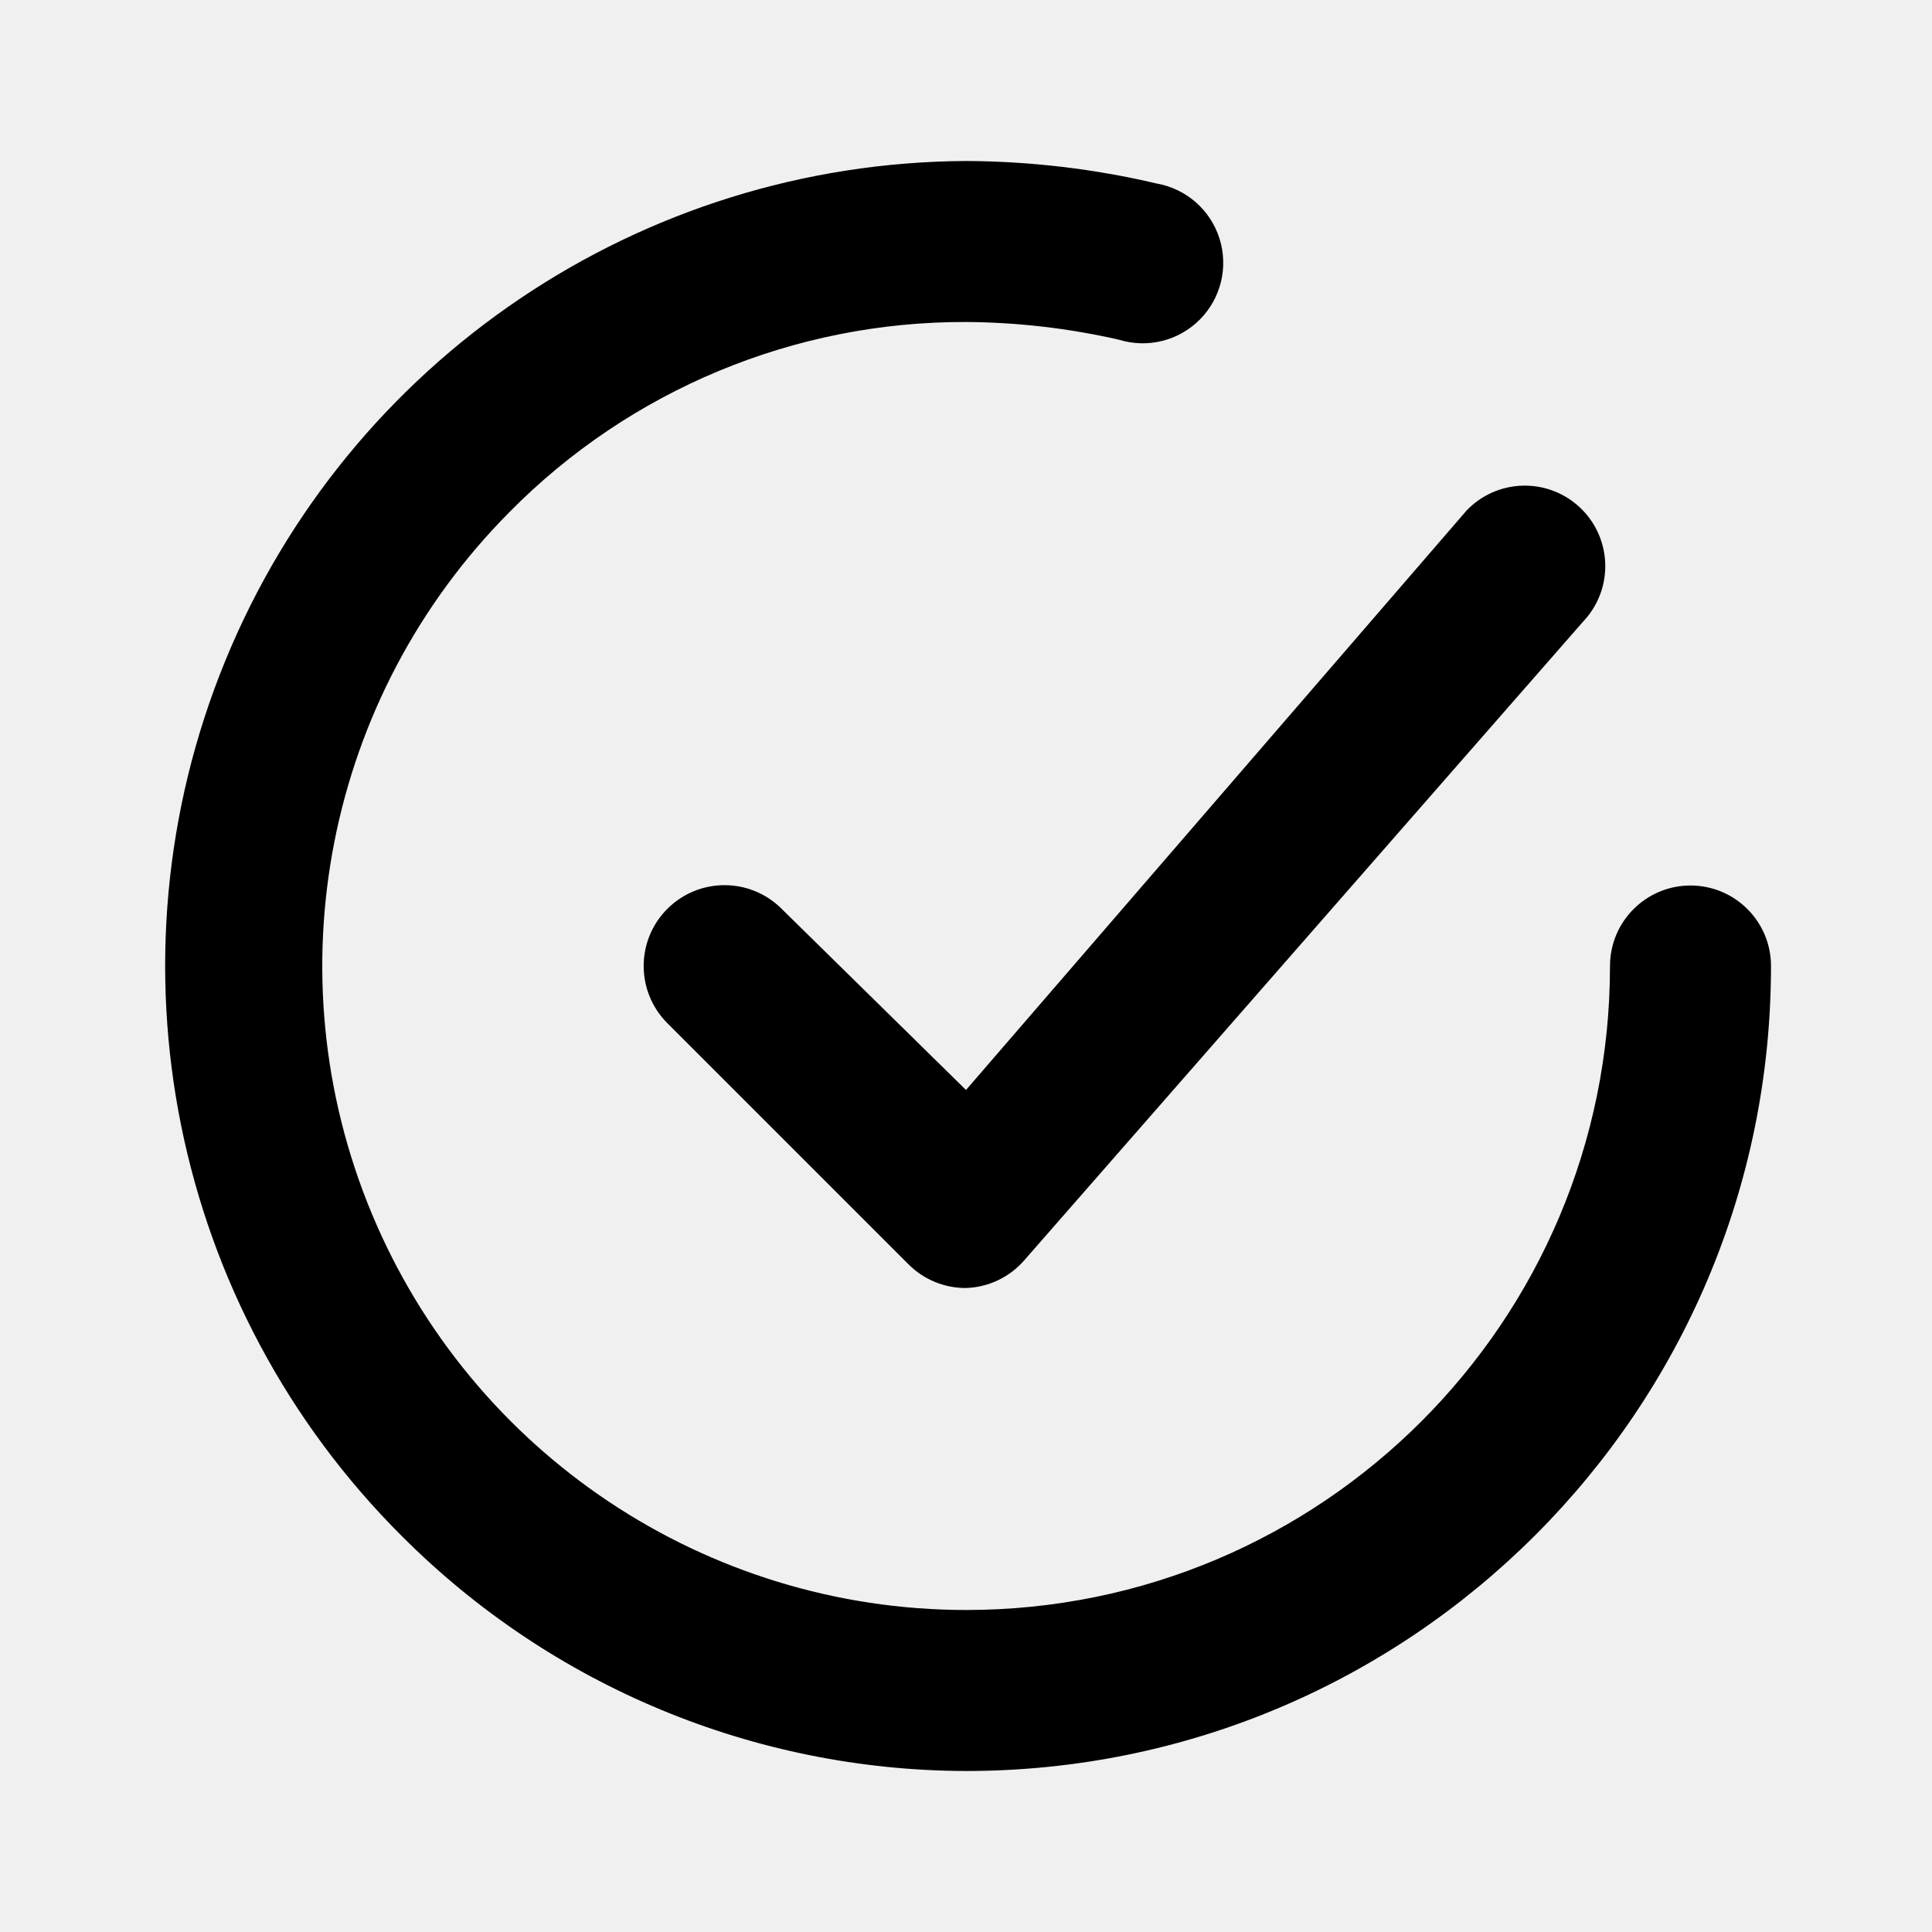
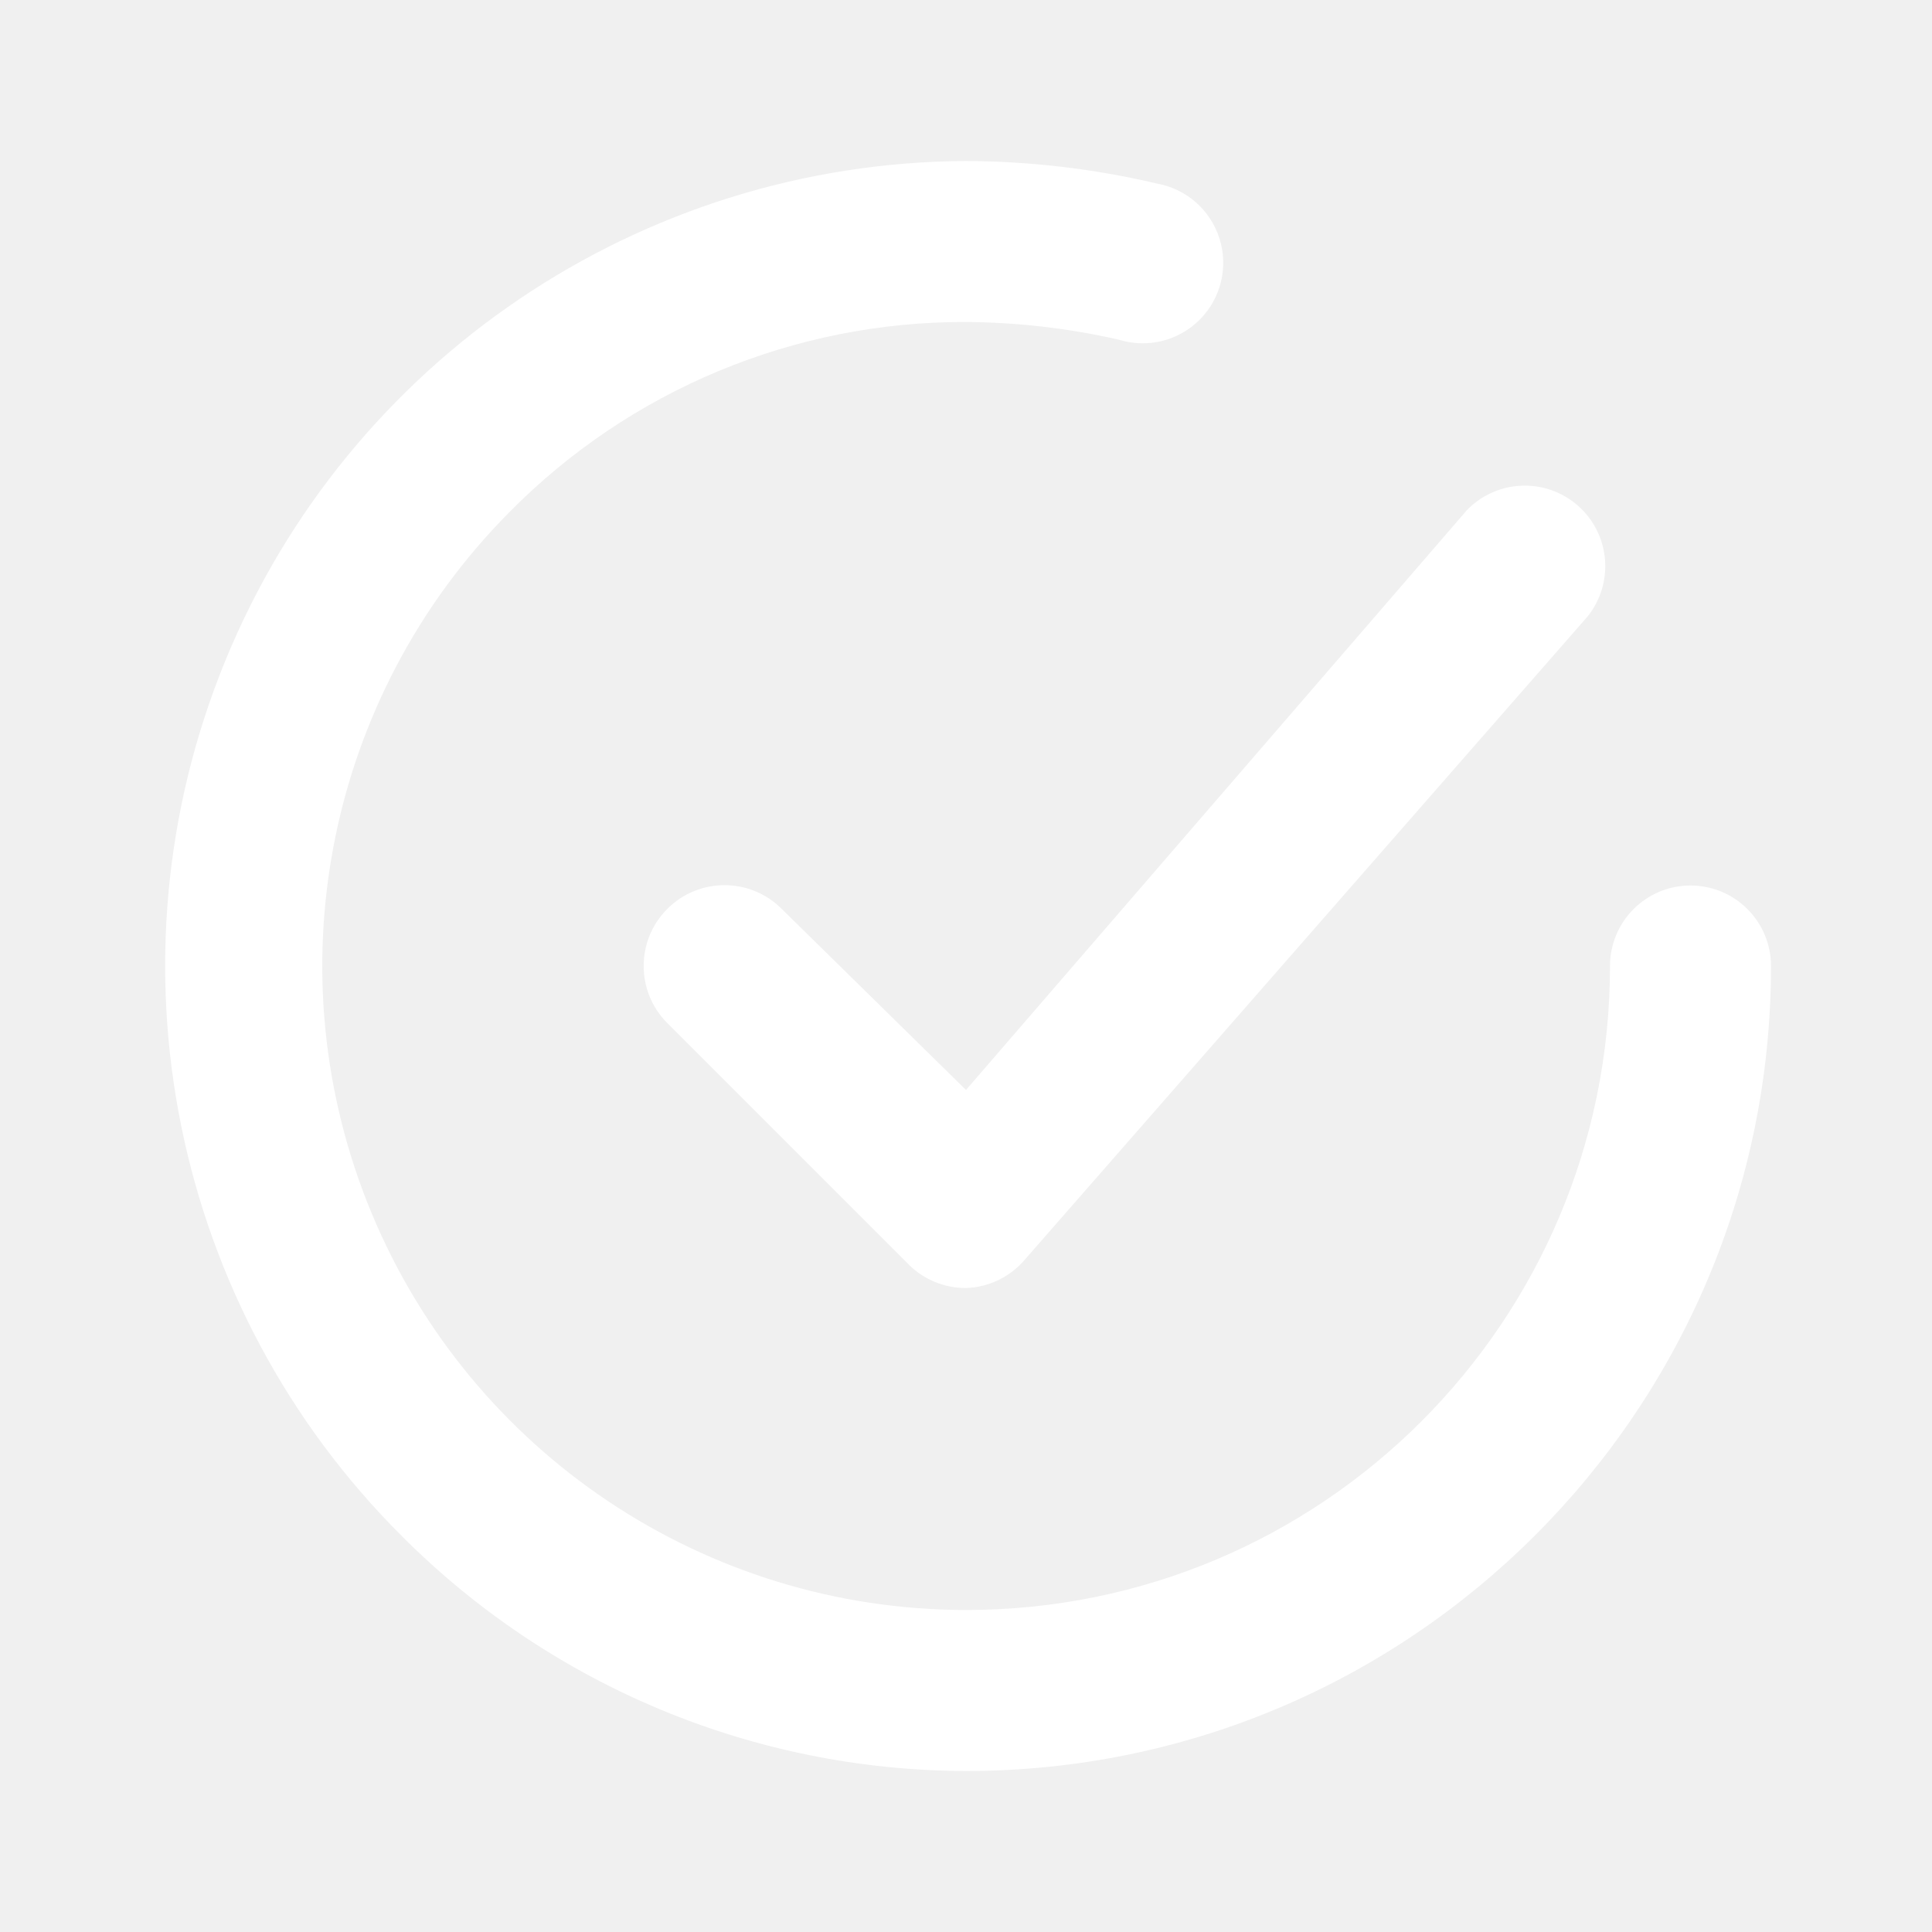
- <svg xmlns="http://www.w3.org/2000/svg" fill="#000000" width="15px" height="15px" viewBox="0 0 24 24">
+ <svg xmlns="http://www.w3.org/2000/svg" fill="#fff" width="15px" height="15px" viewBox="0 0 24 24">
  <g data-name="Layer 2">
    <g data-name="checkmark-circle">
      <rect width="24" height="24" opacity="0" />
      <path d="M9.71 11.29a1 1 0 0 0-1.42 1.42l3 3A1 1 0 0 0 12 16a1 1 0 0 0 .72-.34l7-8a1 1 0 0 0-1.5-1.32L12 13.54z" />
      <path d="M21 11a1 1 0 0 0-1 1 8 8 0 0 1-8 8A8 8 0 0 1 6.33 6.36 7.93 7.93 0 0 1 12 4a8.79 8.79 0 0 1 1.9.22 1 1 0 1 0 .47-1.94A10.54 10.54 0 0 0 12 2a10 10 0 0 0-7 17.09A9.93 9.93 0 0 0 12 22a10 10 0 0 0 10-10 1 1 0 0 0-1-1z" />
    </g>
  </g>
</svg>
